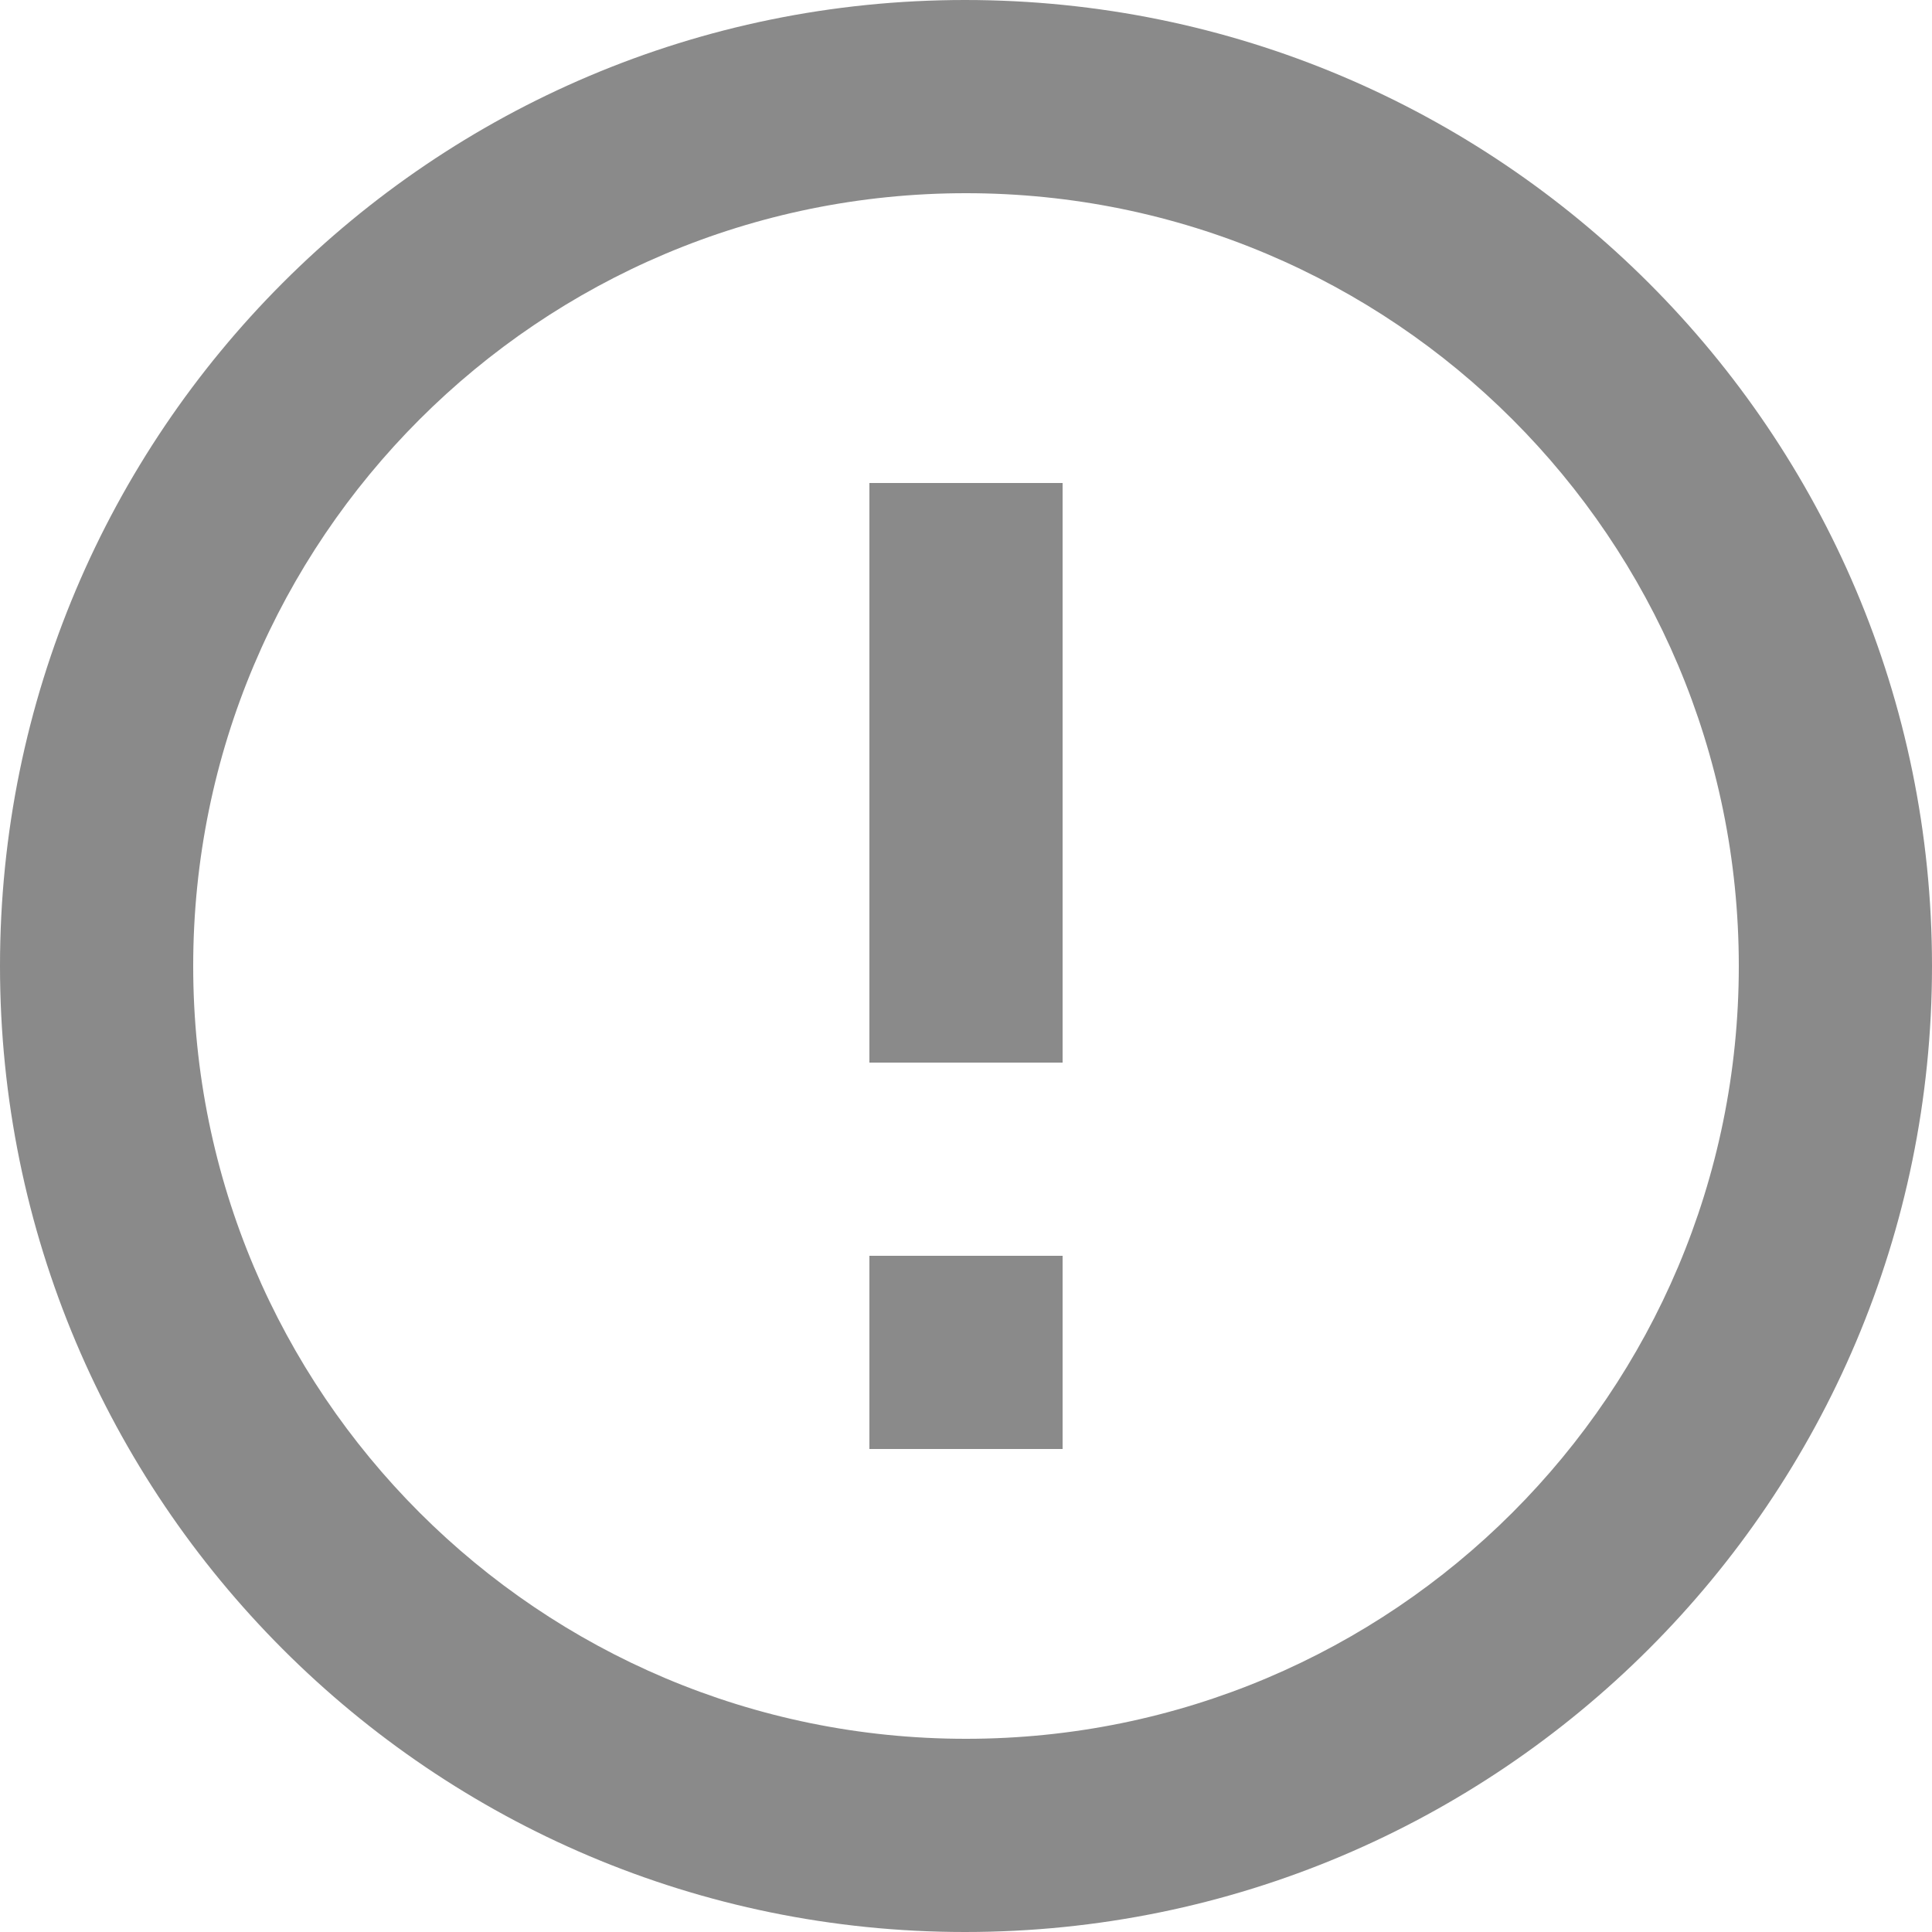
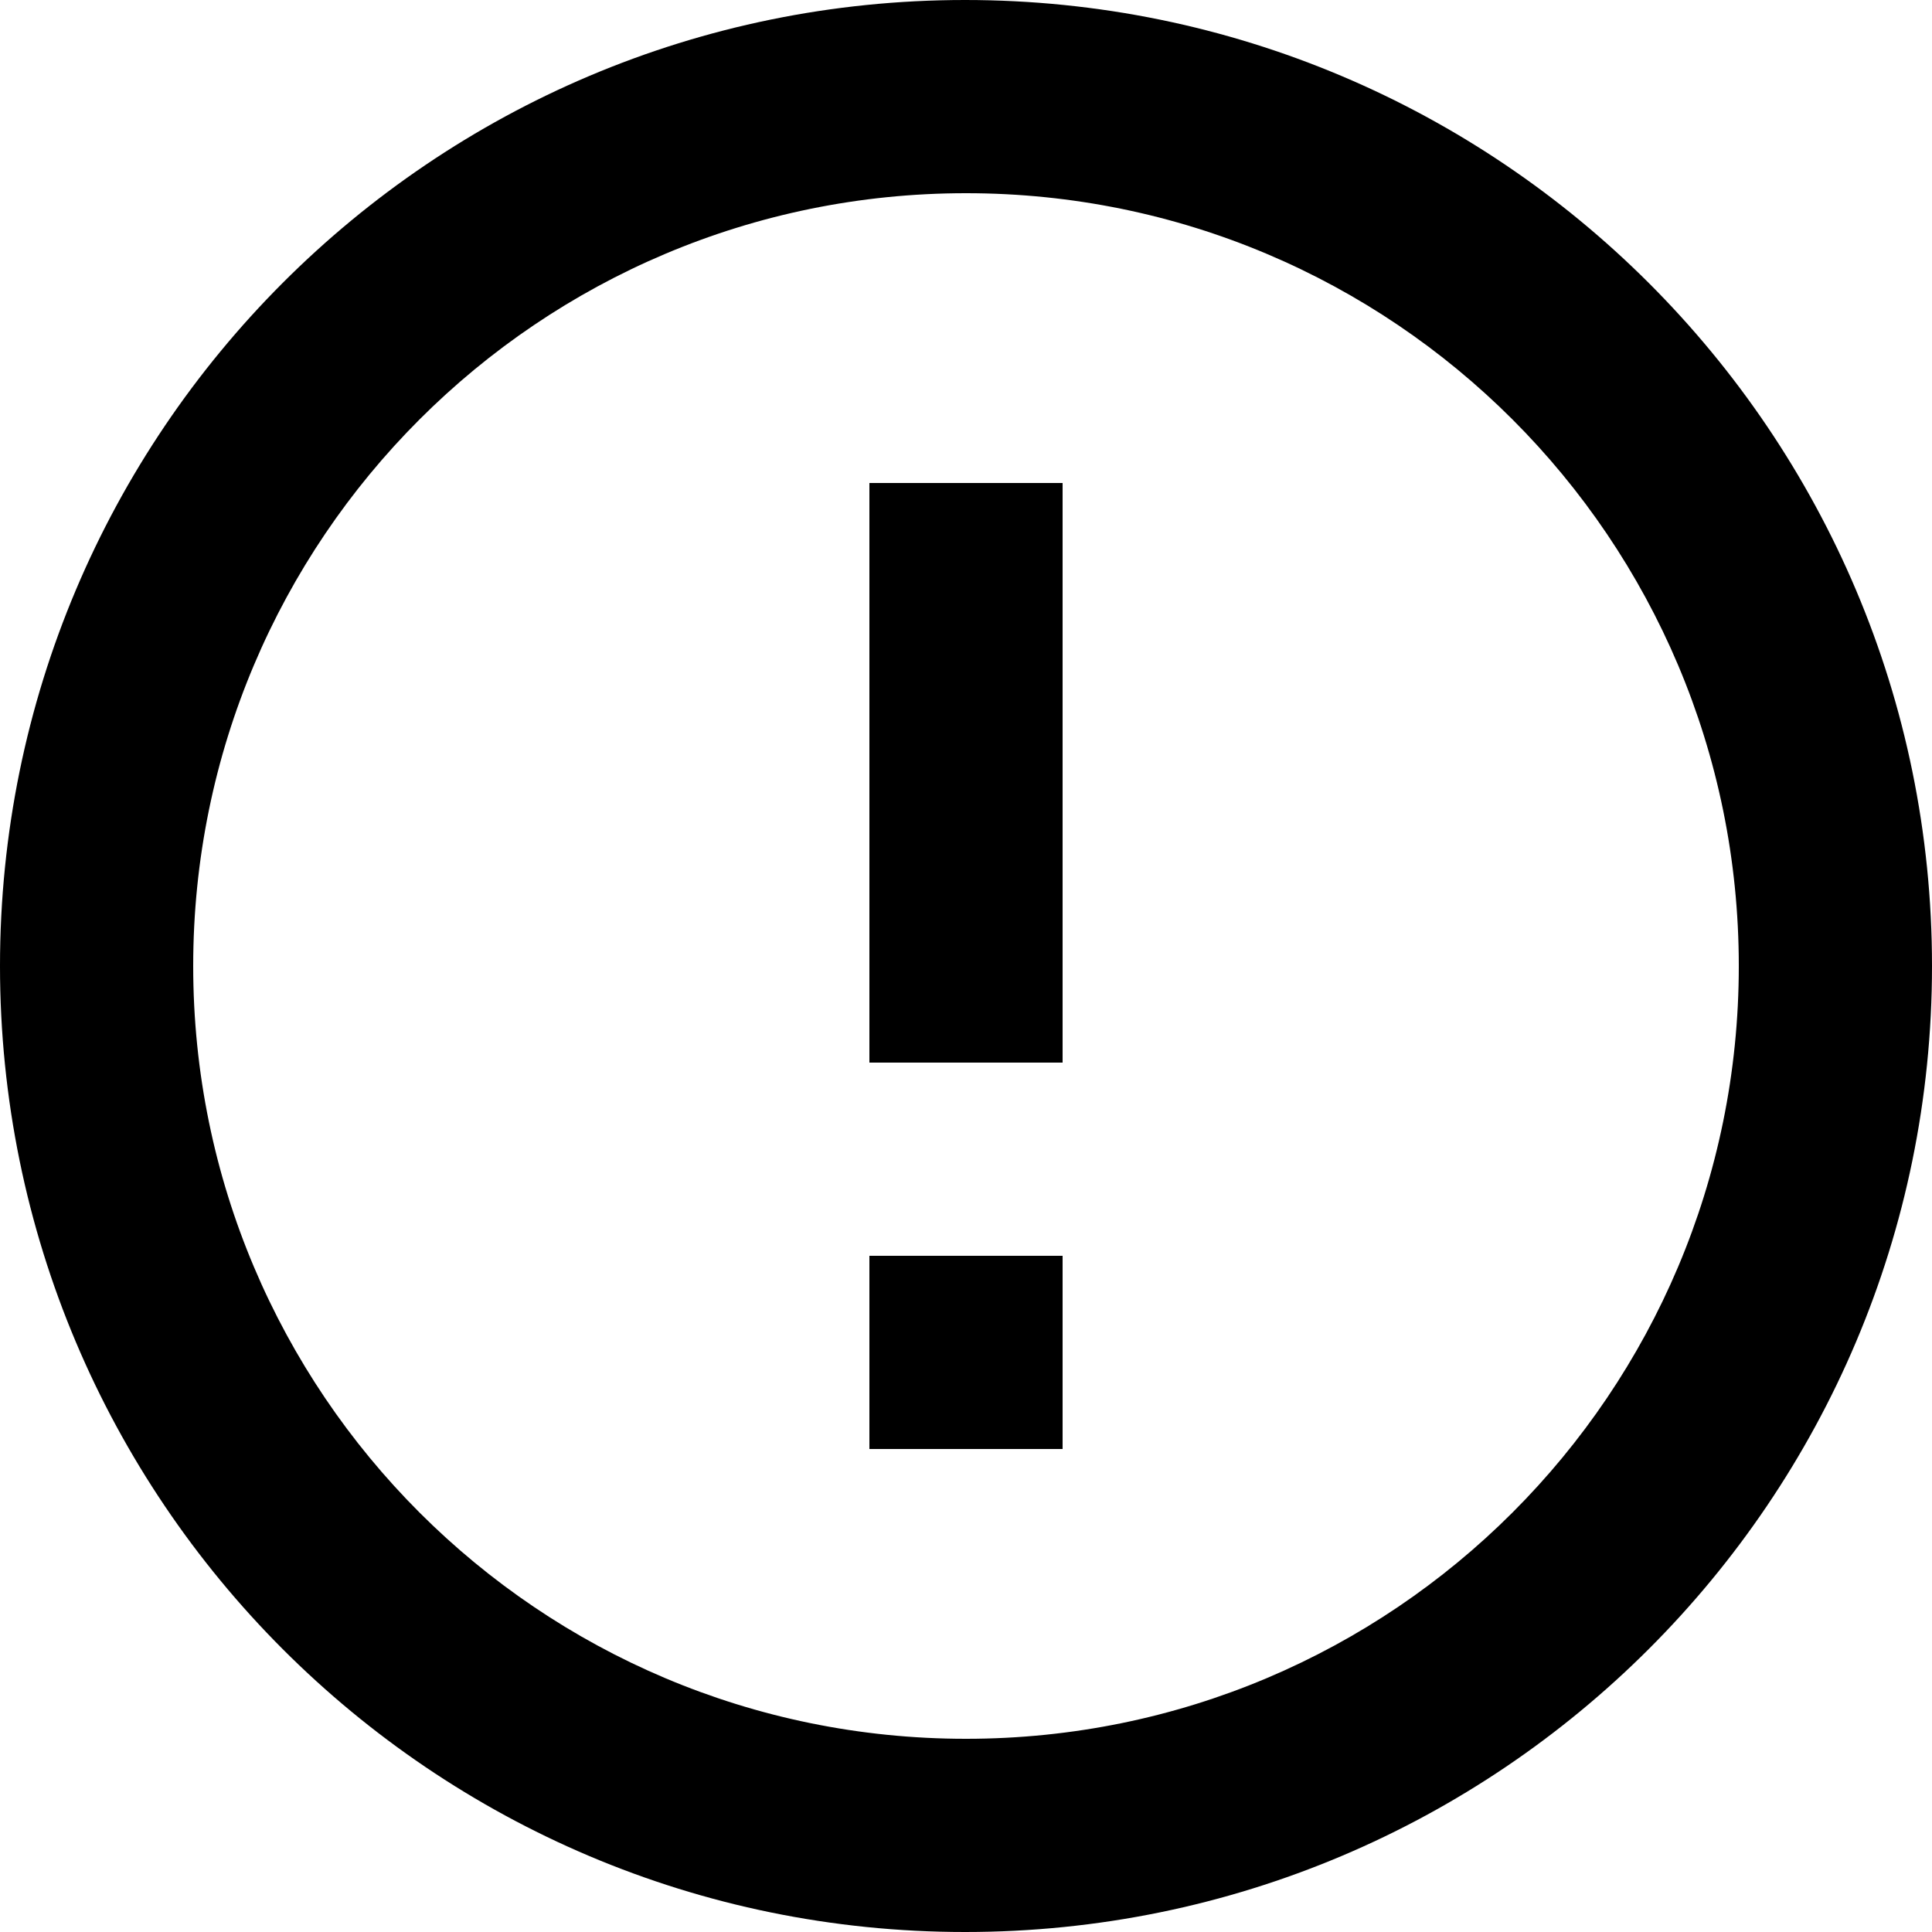
<svg xmlns="http://www.w3.org/2000/svg" viewBox="0 0 20 20" fill="none" aria-hidden="true">
-   <path fill="currentColor" fill-opacity="0.46" d="M9 13H11V15H9V13ZM9 5H11V11H9V5ZM9.99 0C4.47 0 0 4.48 0 10C0 15.52 4.47 20 9.99 20C15.52 20 20 15.52 20 10C20 4.48 15.52 0 9.99 0ZM10 18C5.58 18 2 14.42 2 10C2 5.58 5.58 2 10 2C14.42 2 18 5.58 18 10C18 14.42 14.42 18 10 18Z" />
+   <path fill="currentColor" d="M9 13H11V15H9V13ZM9 5H11V11H9V5ZM9.99 0C4.47 0 0 4.48 0 10C0 15.52 4.47 20 9.99 20C15.52 20 20 15.52 20 10C20 4.48 15.52 0 9.99 0ZM10 18C5.58 18 2 14.42 2 10C2 5.58 5.58 2 10 2C14.42 2 18 5.58 18 10C18 14.42 14.42 18 10 18Z" />
</svg>
